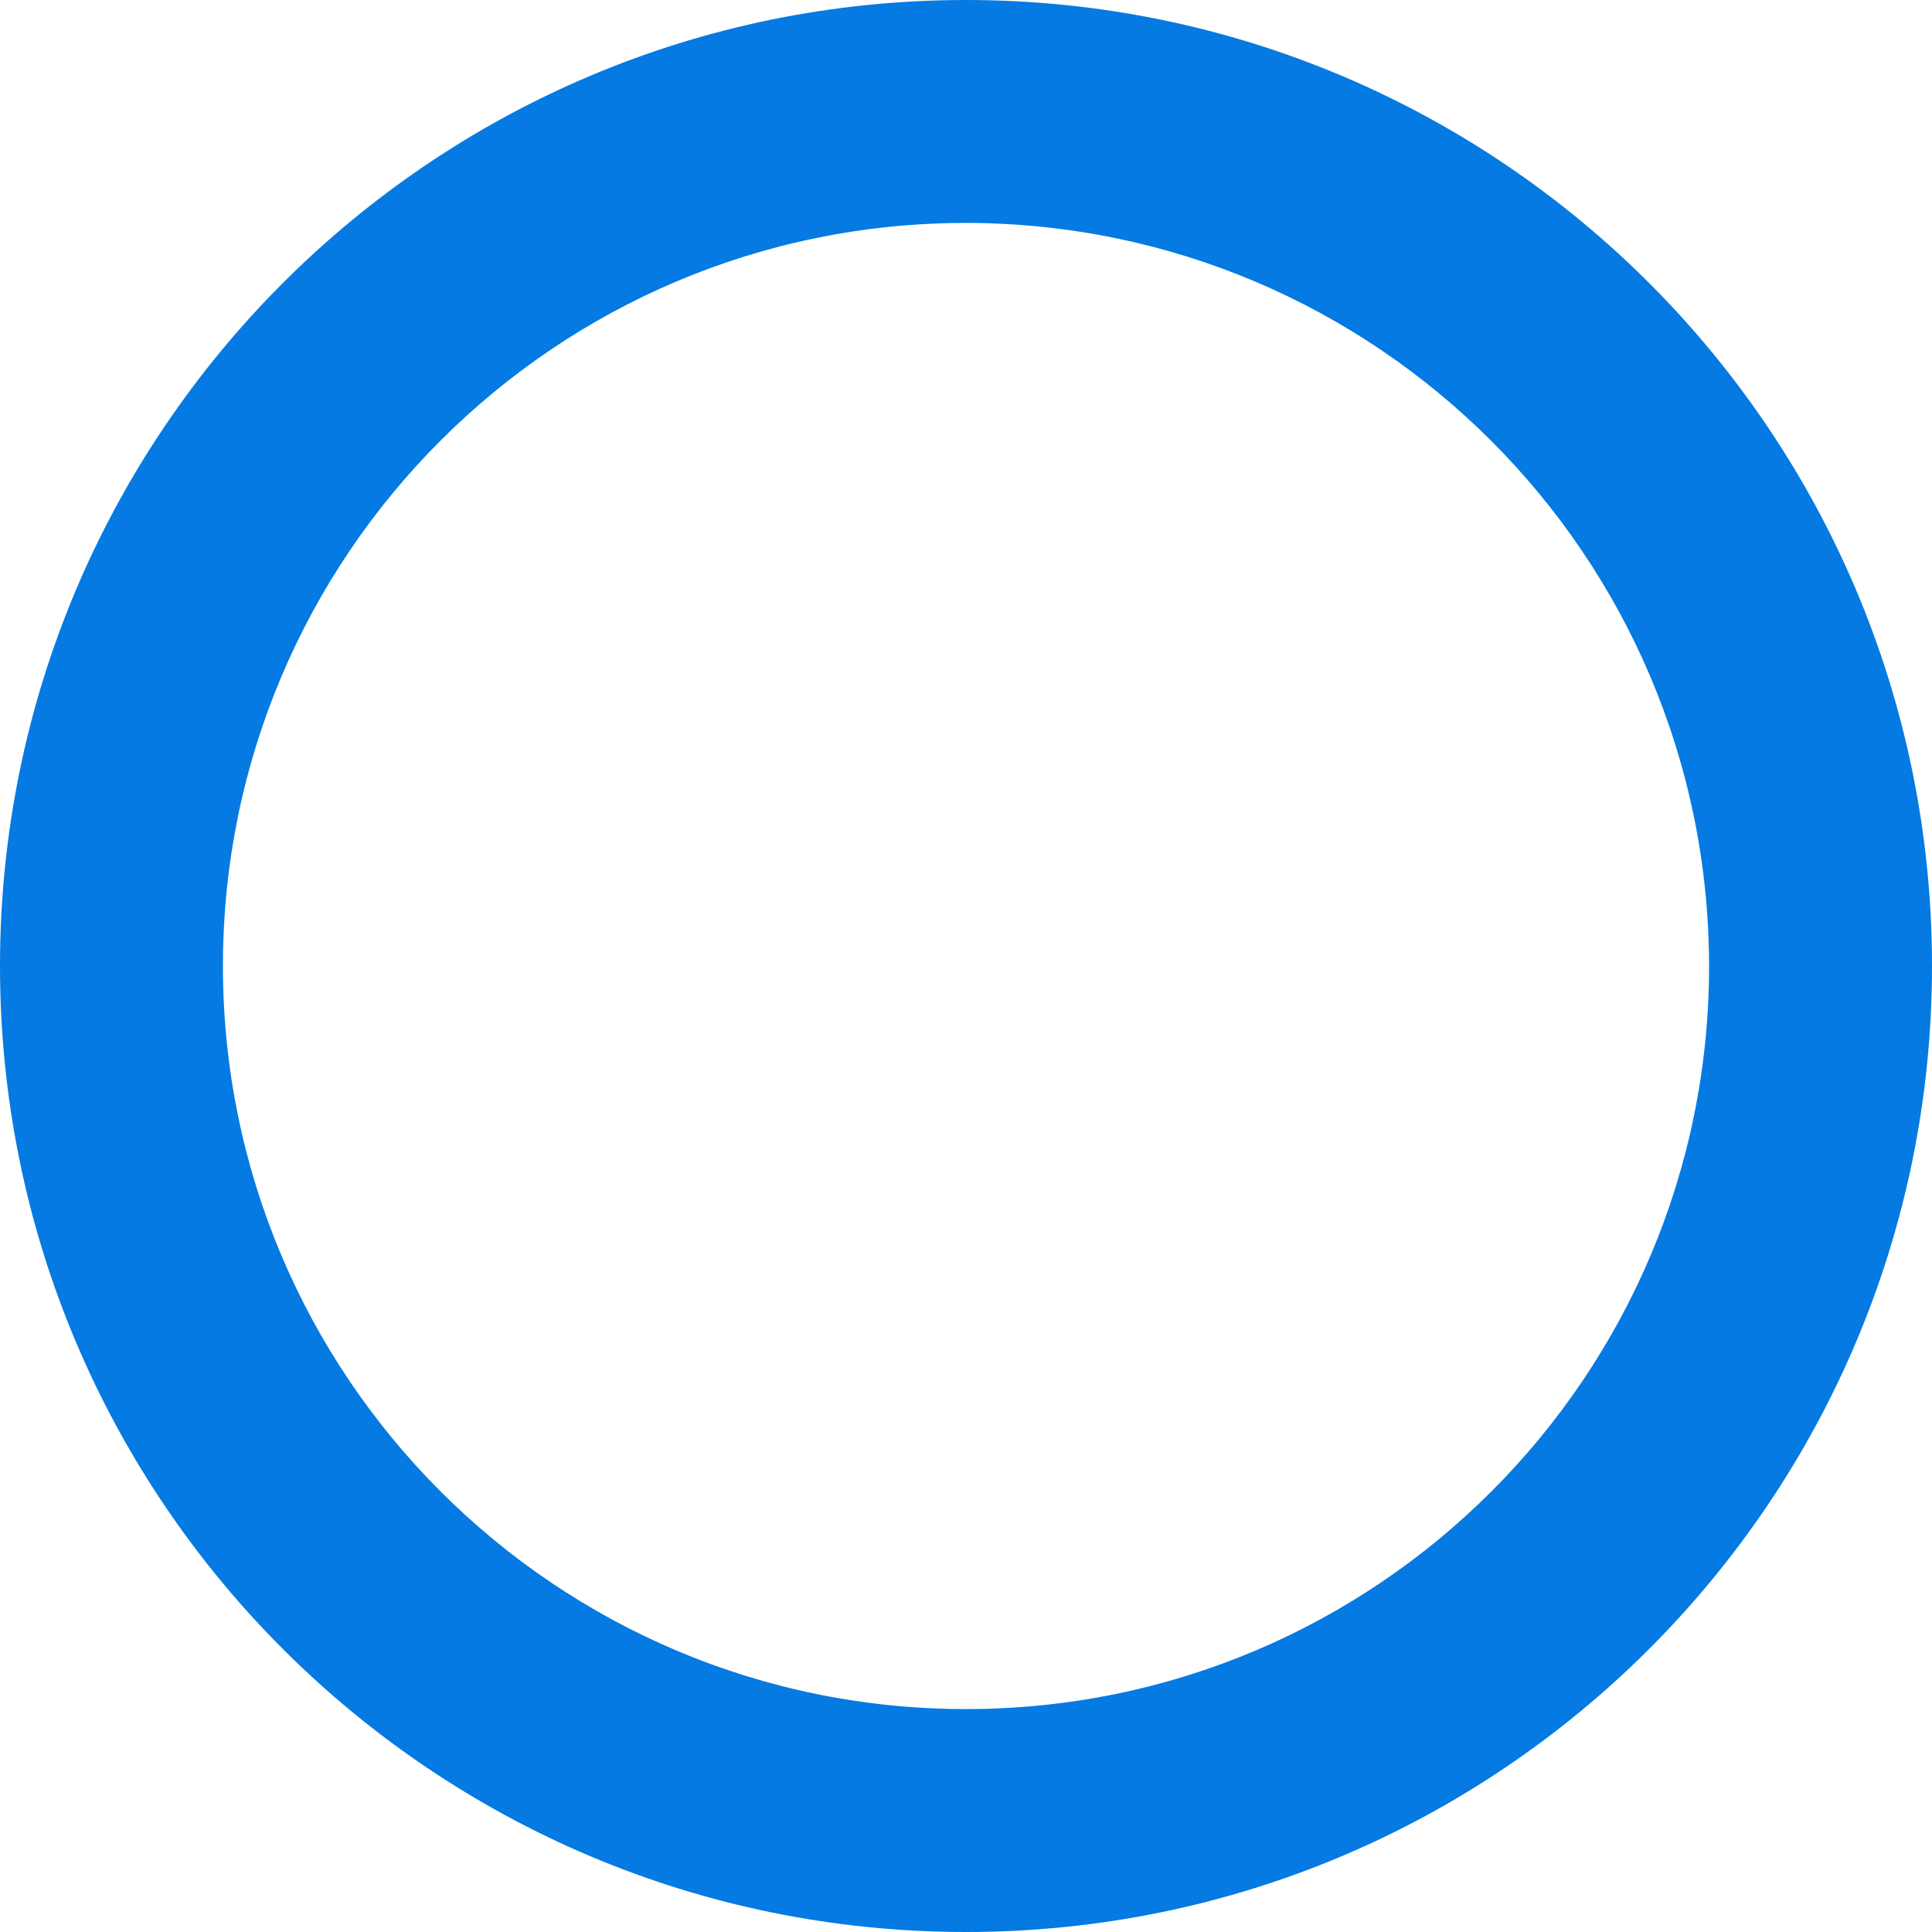
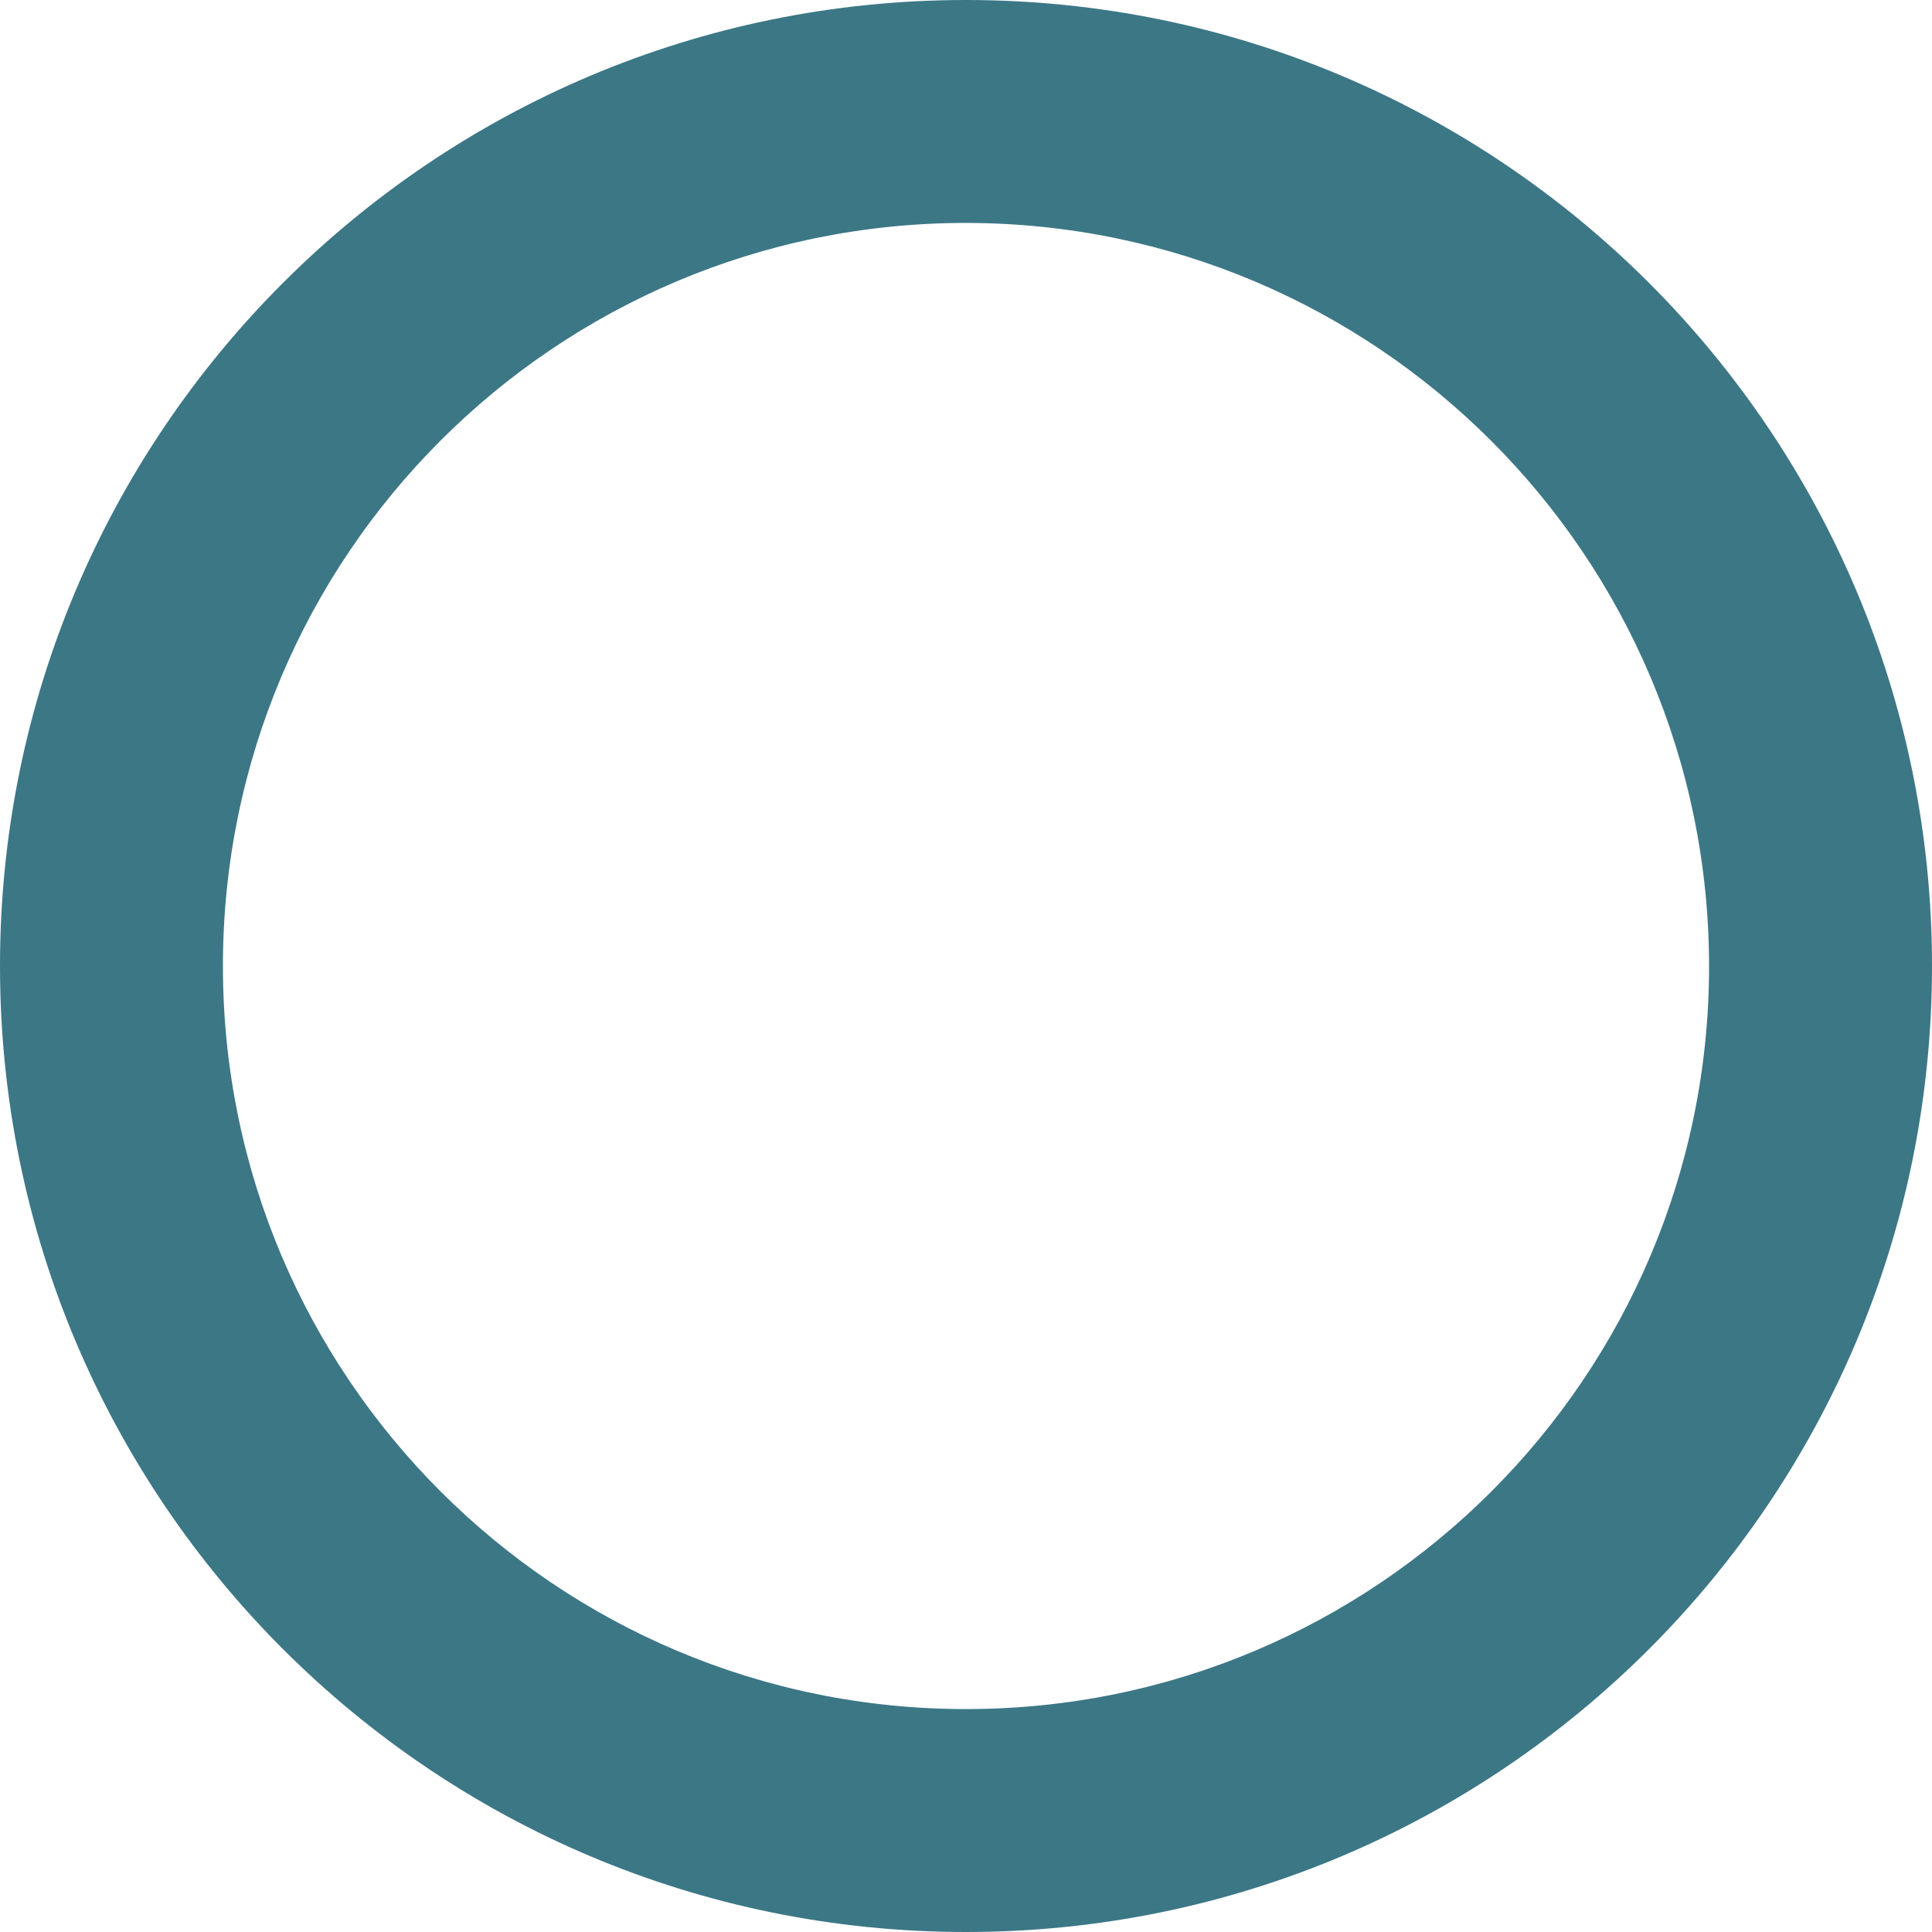
<svg xmlns="http://www.w3.org/2000/svg" width="130" height="130" viewBox="0 0 130 130">
  <g transform="translate(-89 -5067)">
    <circle cx="65" cy="65" r="65" transform="translate(89 5067)" fill="rgba(255,255,255,0)" />
-     <path d="M65,15a50,50,0,1,0,50,50A50.057,50.057,0,0,0,65,15M65,0A65,65,0,1,1,0,65,65,65,0,0,1,65,0Z" transform="translate(89 5067)" fill="#047ae2" />
+     <path d="M65,15a50,50,0,1,0,50,50A50.057,50.057,0,0,0,65,15M65,0A65,65,0,1,1,0,65,65,65,0,0,1,65,0Z" transform="translate(89 5067)" fill="#3c7786" />
  </g>
</svg>
